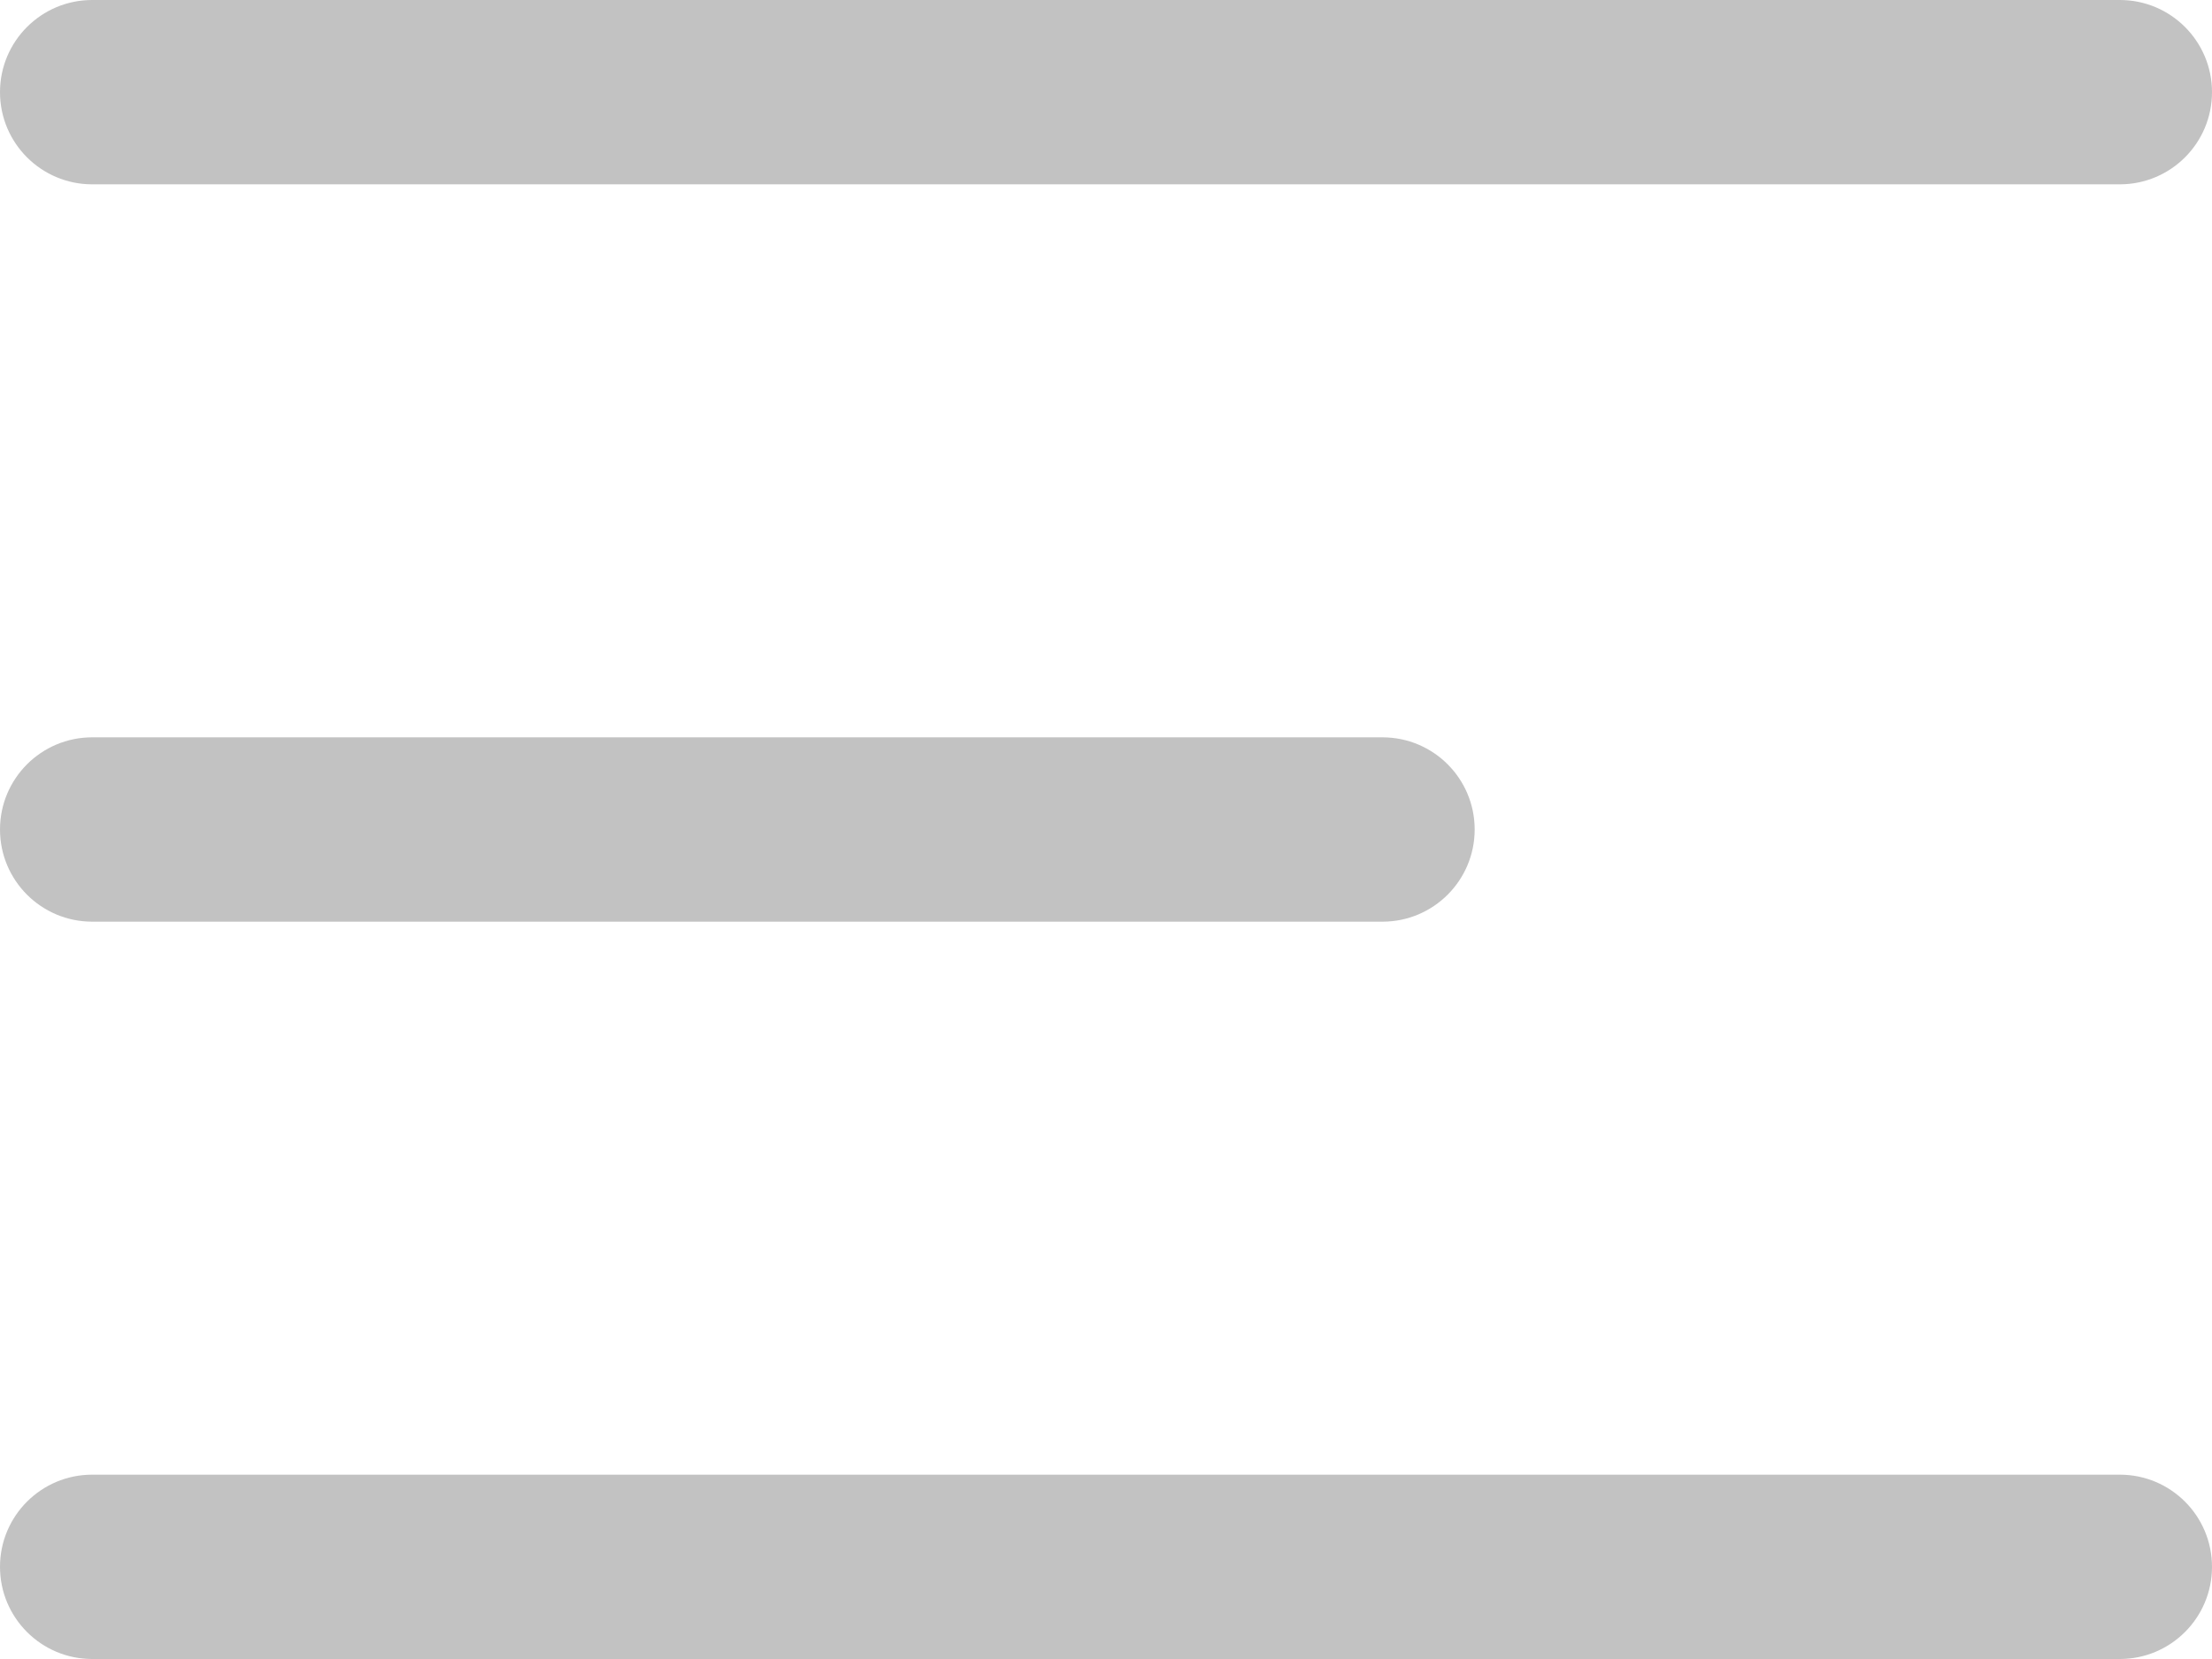
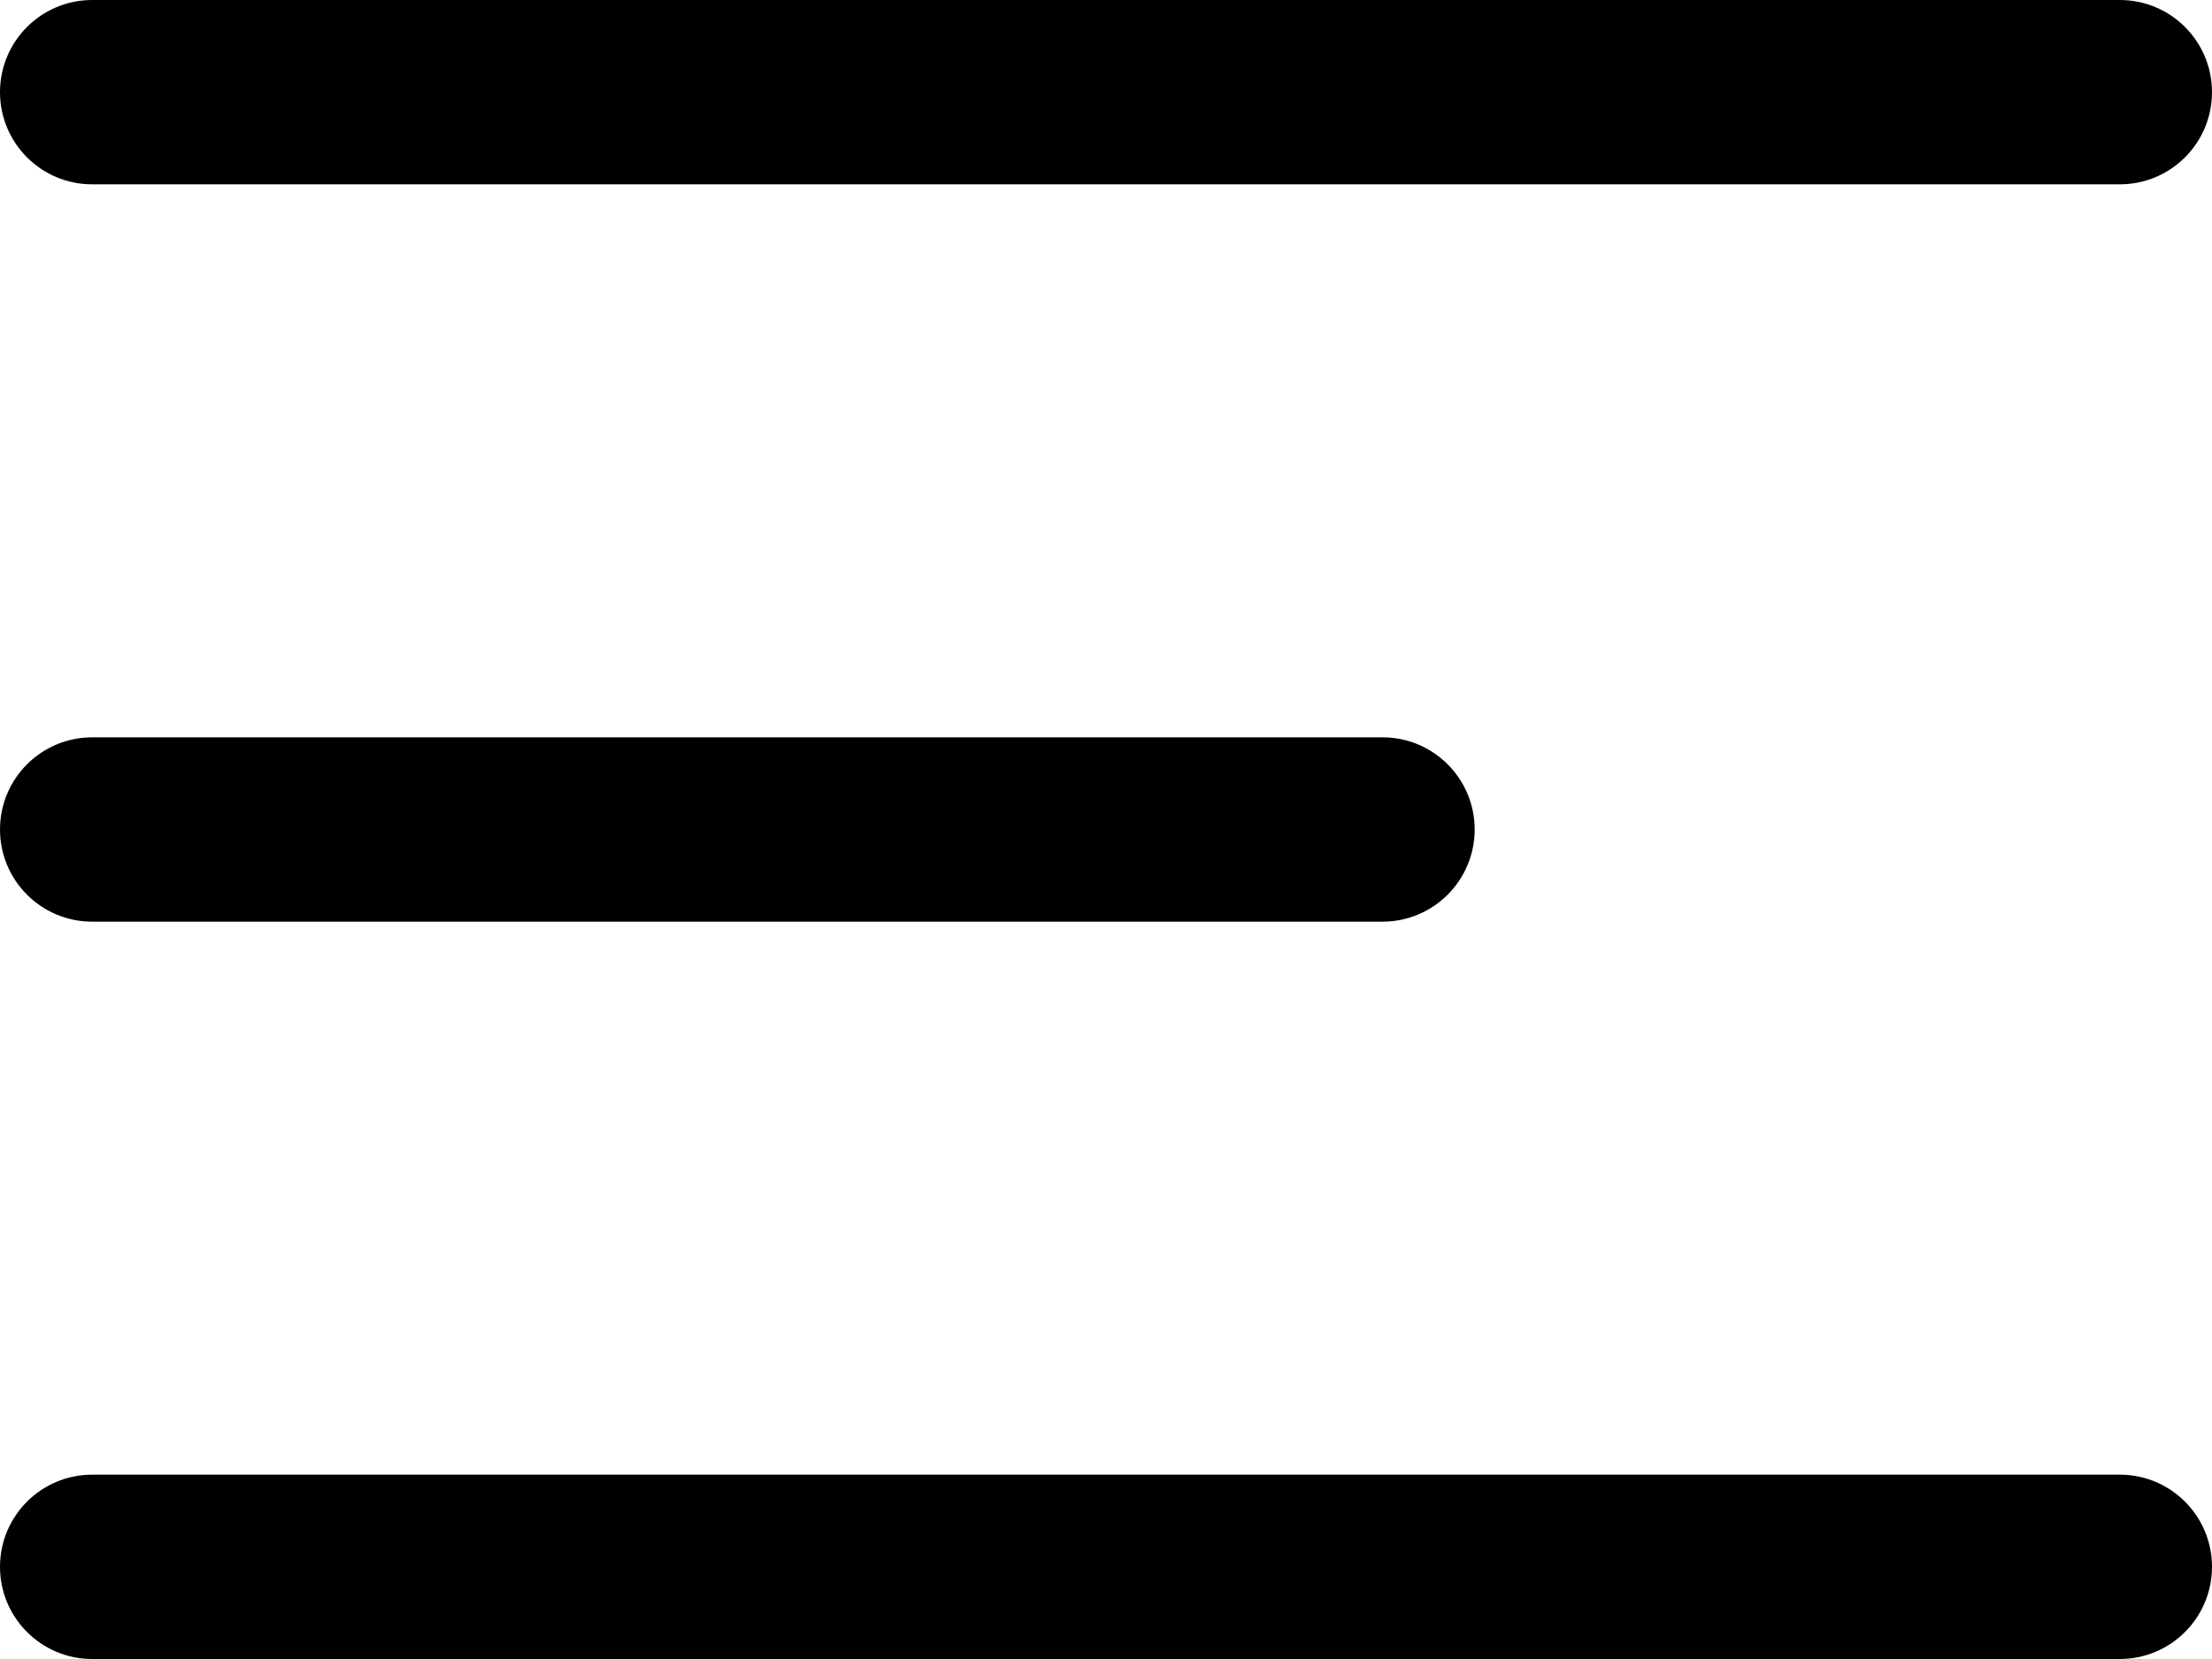
- <svg xmlns="http://www.w3.org/2000/svg" width="24" height="18" viewBox="0 0 24 18" fill="none">
-   <rect x="24" y="18" width="24" height="2" rx="1" transform="rotate(180 24 18)" fill="#333333" fill-opacity="0.3" />
-   <rect x="16" y="10" width="16" height="2" rx="1" transform="rotate(180 16 10)" fill="#333333" fill-opacity="0.3" />
-   <rect x="24" y="2" width="24" height="2" rx="1" transform="rotate(180 24 2)" fill="#333333" fill-opacity="0.3" />
+ <svg xmlns="http://www.w3.org/2000/svg" width="24" height="18" viewBox="0 0 24 18" fill="currentColor">
+   <rect x="24" y="18" width="24" height="2" rx="1" transform="rotate(180 24 18)" />
+   <rect x="16" y="10" width="16" height="2" rx="1" transform="rotate(180 16 10)" />
+   <rect x="24" y="2" width="24" height="2" rx="1" transform="rotate(180 24 2)" />
</svg>
